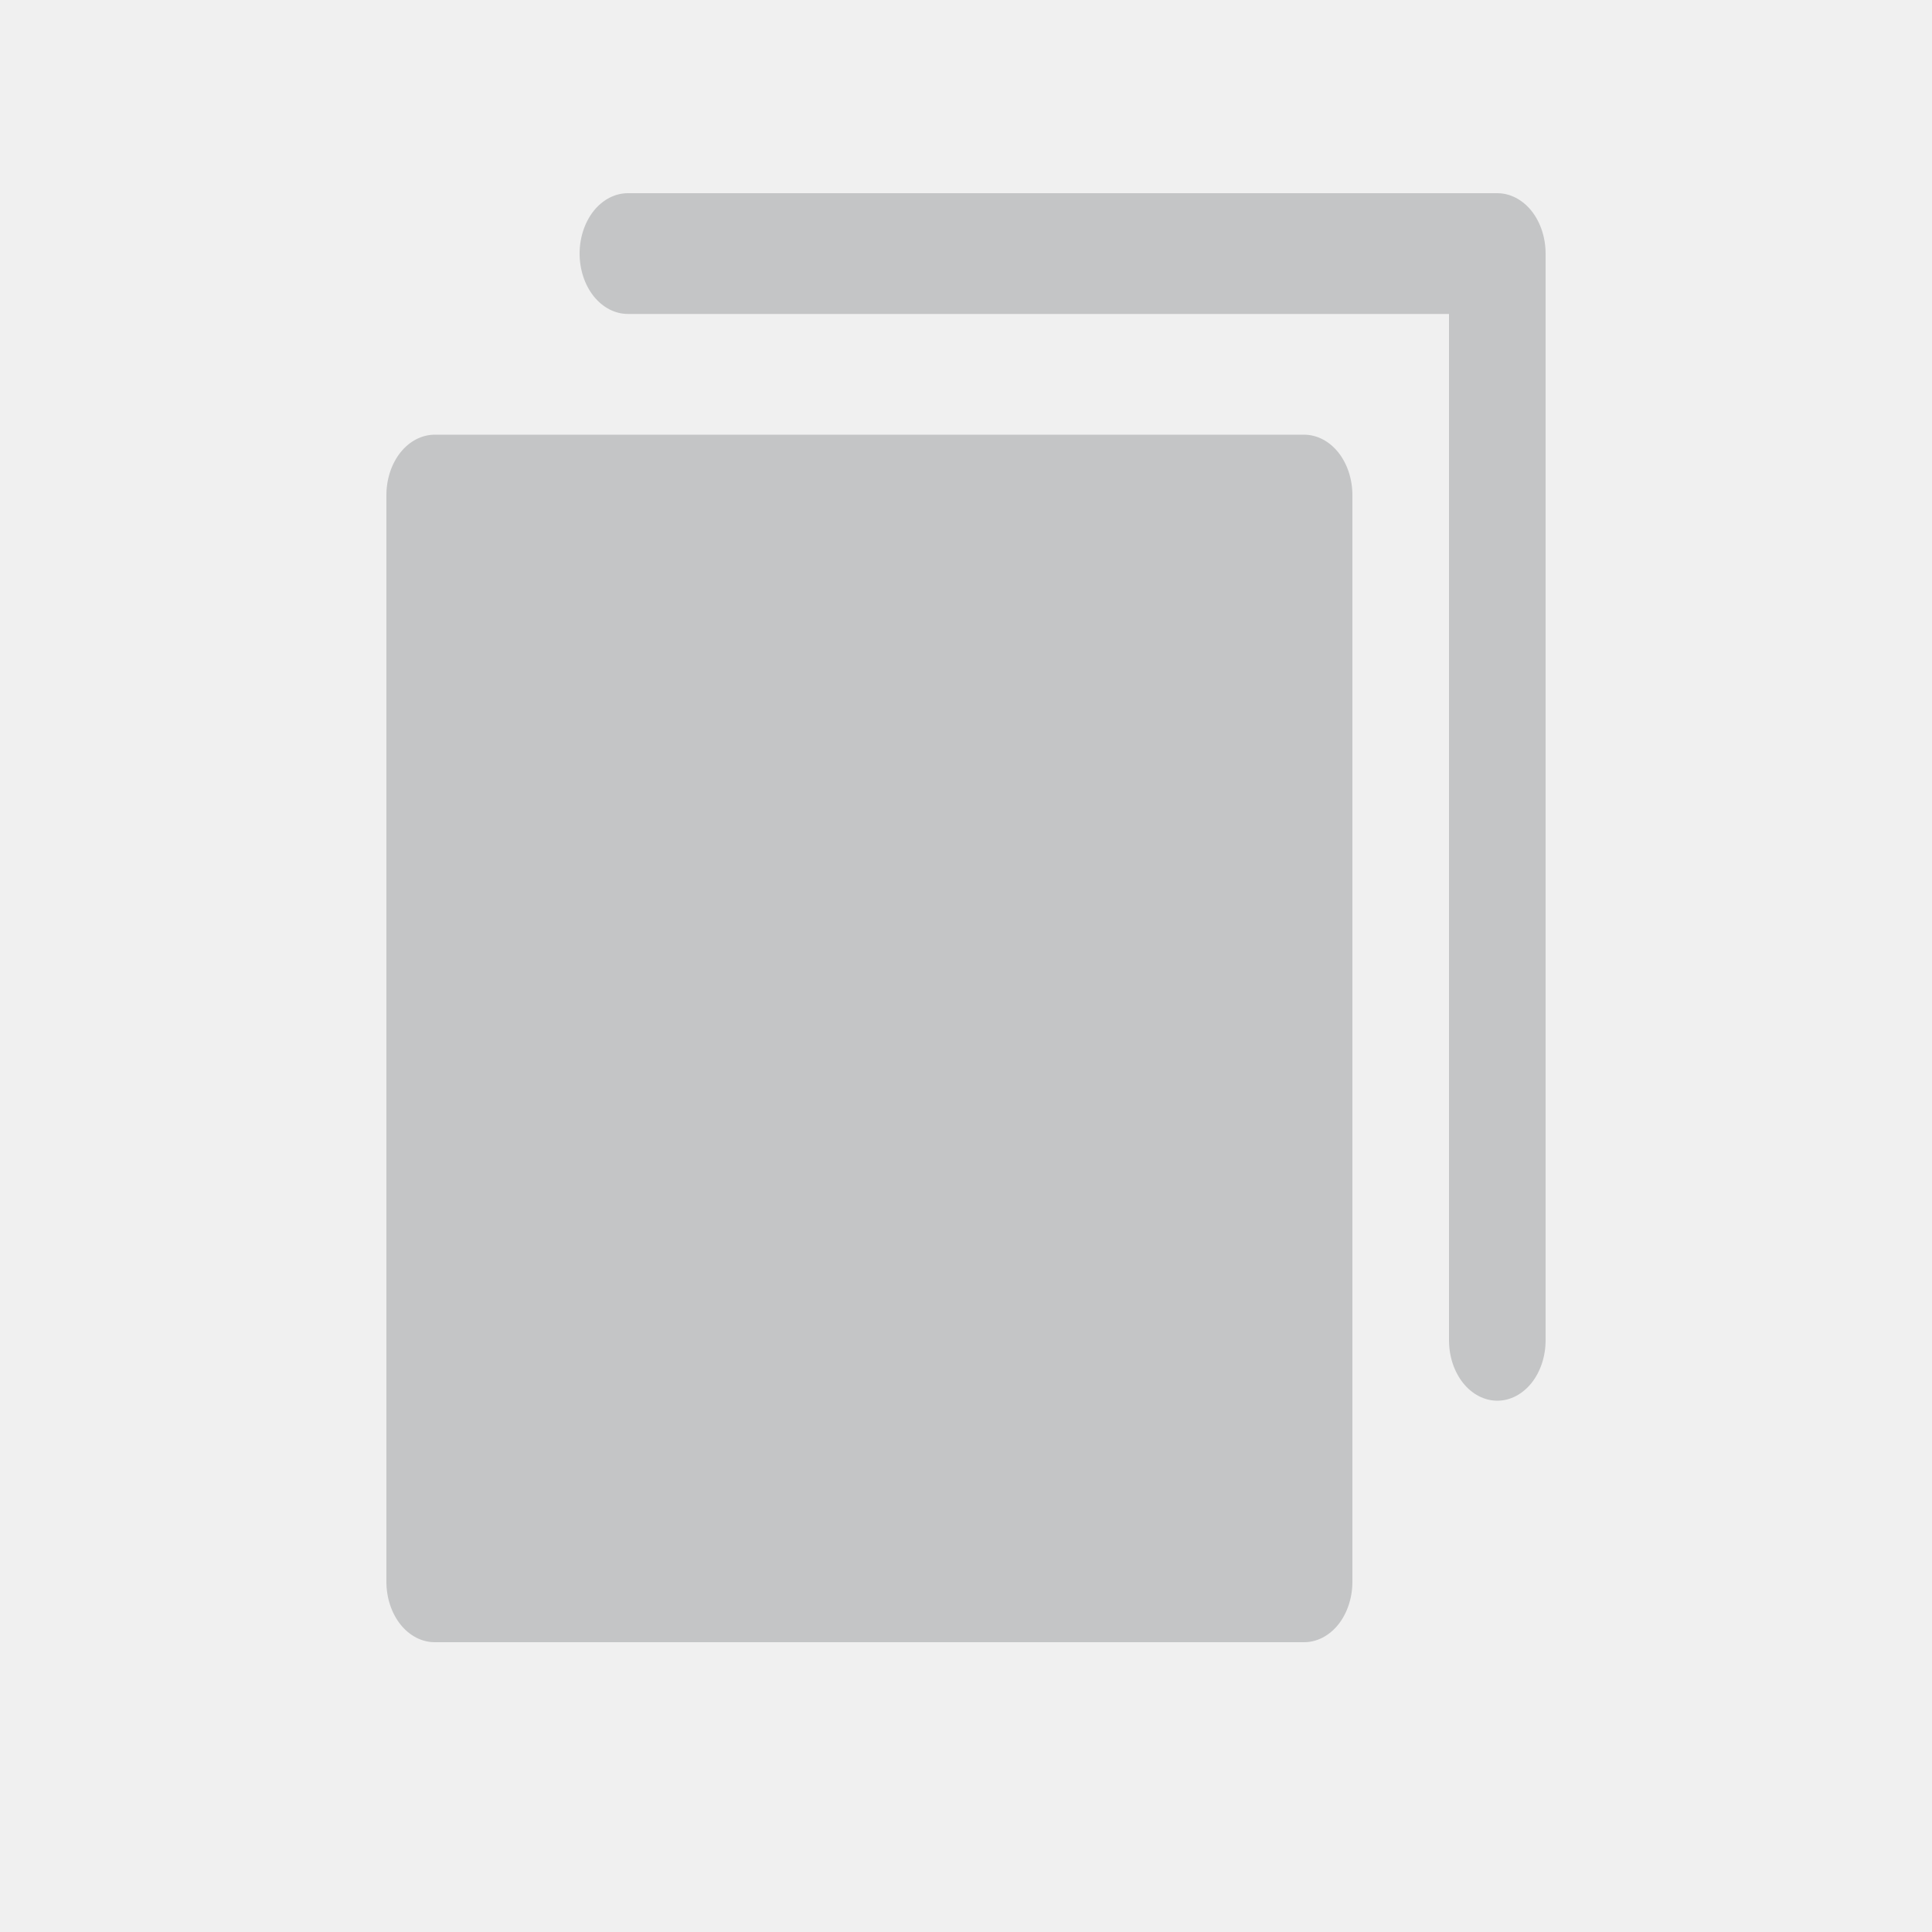
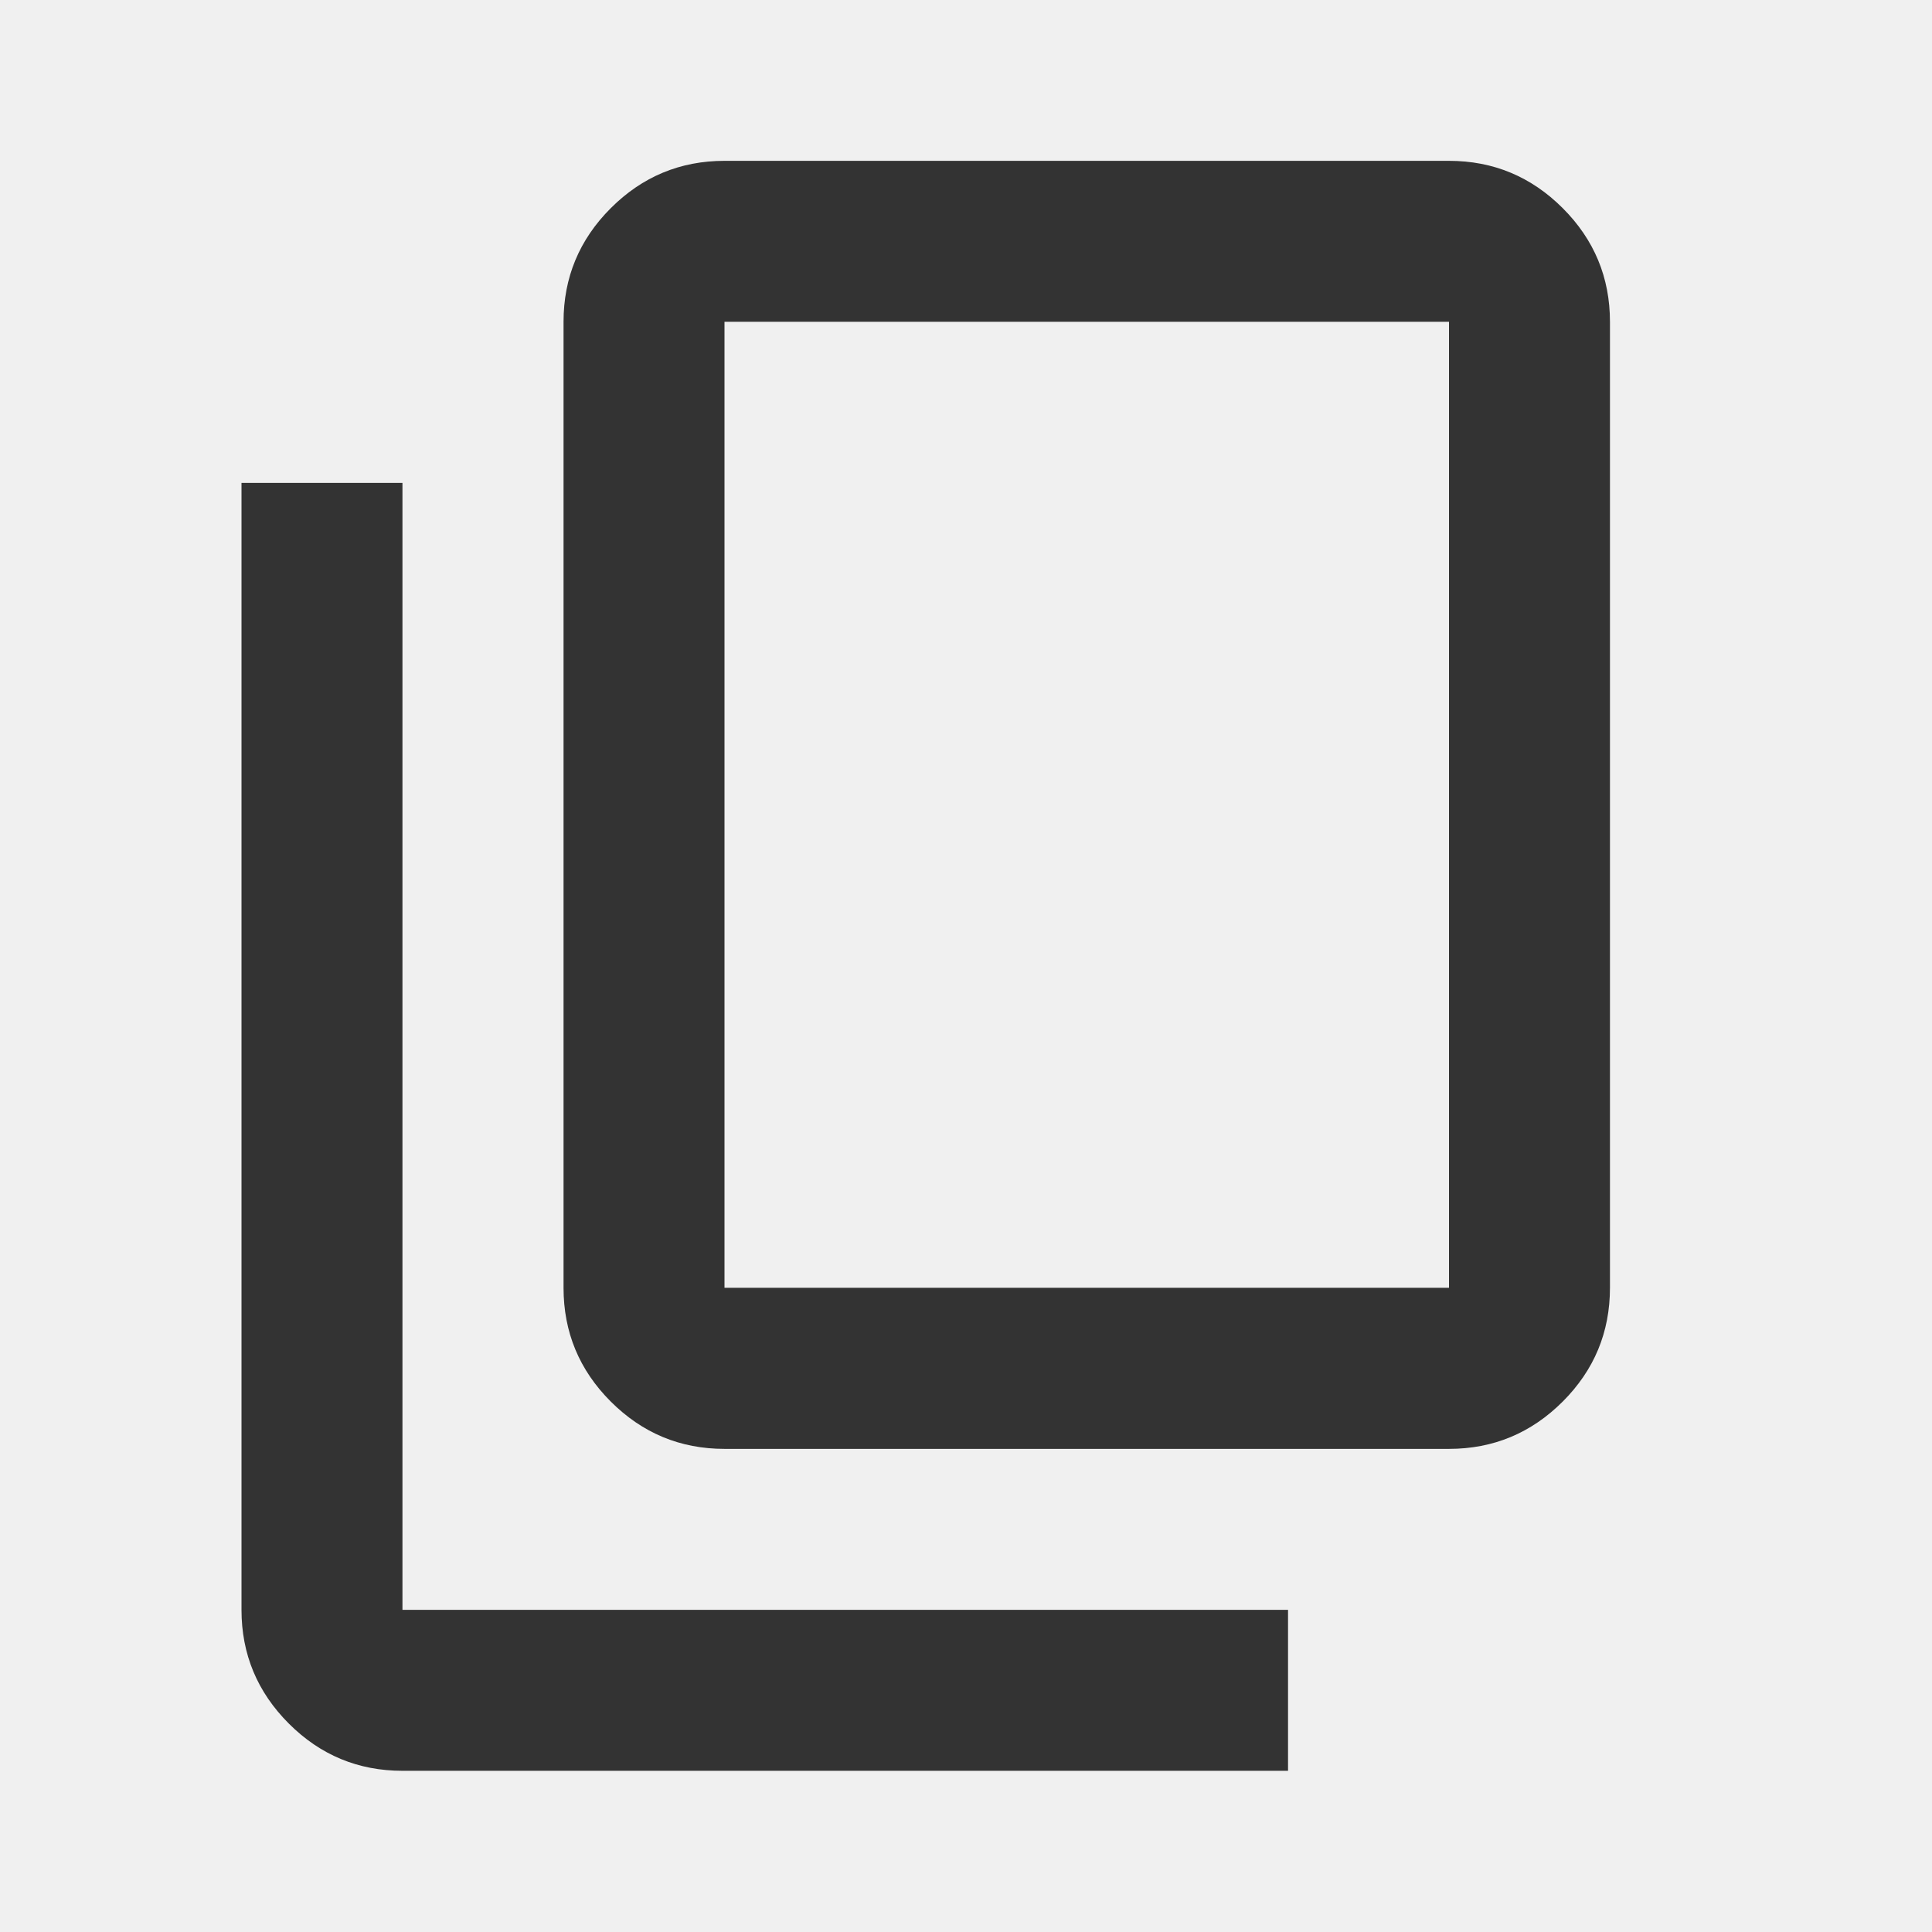
- <svg xmlns="http://www.w3.org/2000/svg" width="20" height="20" viewBox="0 0 20 20" fill="none">
-   <g opacity="0.2">
-     <path d="M16 2.625V13.875C16 14.041 15.947 14.2 15.854 14.317C15.76 14.434 15.633 14.5 15.5 14.5C15.367 14.5 15.24 14.434 15.146 14.317C15.053 14.2 15 14.041 15 13.875V3.25H6.5C6.367 3.25 6.24 3.184 6.146 3.067C6.053 2.95 6 2.791 6 2.625C6 2.459 6.053 2.3 6.146 2.183C6.24 2.066 6.367 2 6.5 2H15.5C15.633 2 15.76 2.066 15.854 2.183C15.947 2.3 16 2.459 16 2.625ZM13.5 4.5H4.5C4.367 4.5 4.24 4.566 4.146 4.683C4.053 4.8 4 4.959 4 5.125V16.375C4 16.541 4.053 16.7 4.146 16.817C4.24 16.934 4.367 17 4.5 17H13.5C13.633 17 13.76 16.934 13.854 16.817C13.947 16.7 14 16.541 14 16.375V5.125C14 4.959 13.947 4.8 13.854 4.683C13.76 4.566 13.633 4.5 13.5 4.5Z" fill="#151A1F" />
+ <svg xmlns="http://www.w3.org/2000/svg" width="16" height="16" viewBox="0 0 16 16" fill="none">
+   <g clip-path="url(#clip0_14035_26287)">
+     <mask id="mask0_14035_26287" style="mask-type:alpha" maskUnits="userSpaceOnUse" x="0" y="0" width="16" height="16">
+       <rect width="16" height="16" fill="#D9D9D9" />
+     </mask>
+     <g mask="url(#mask0_14035_26287)">
+       <path d="M3.333 14.665C2.967 14.665 2.653 14.535 2.392 14.274C2.131 14.013 2 13.699 2 13.332V3.999H3.333V13.332H10.667V14.665H3.333ZM6 11.999C5.633 11.999 5.319 11.868 5.058 11.607C4.797 11.346 4.667 11.032 4.667 10.665V2.665C4.667 2.299 4.797 1.985 5.058 1.724C5.319 1.463 5.633 1.332 6 1.332H12C12.367 1.332 12.681 1.463 12.942 1.724C13.203 1.985 13.333 2.299 13.333 2.665V10.665C13.333 11.032 13.203 11.346 12.942 11.607C12.681 11.868 12.367 11.999 12 11.999H6ZM6 10.665H12V2.665H6V10.665Z" fill="#333333" />
+     </g>
  </g>
+   <defs>
+     <clipPath id="clip0_14035_26287">
+       <rect width="16" height="16" fill="white" />
+     </clipPath>
+   </defs>
</svg>
